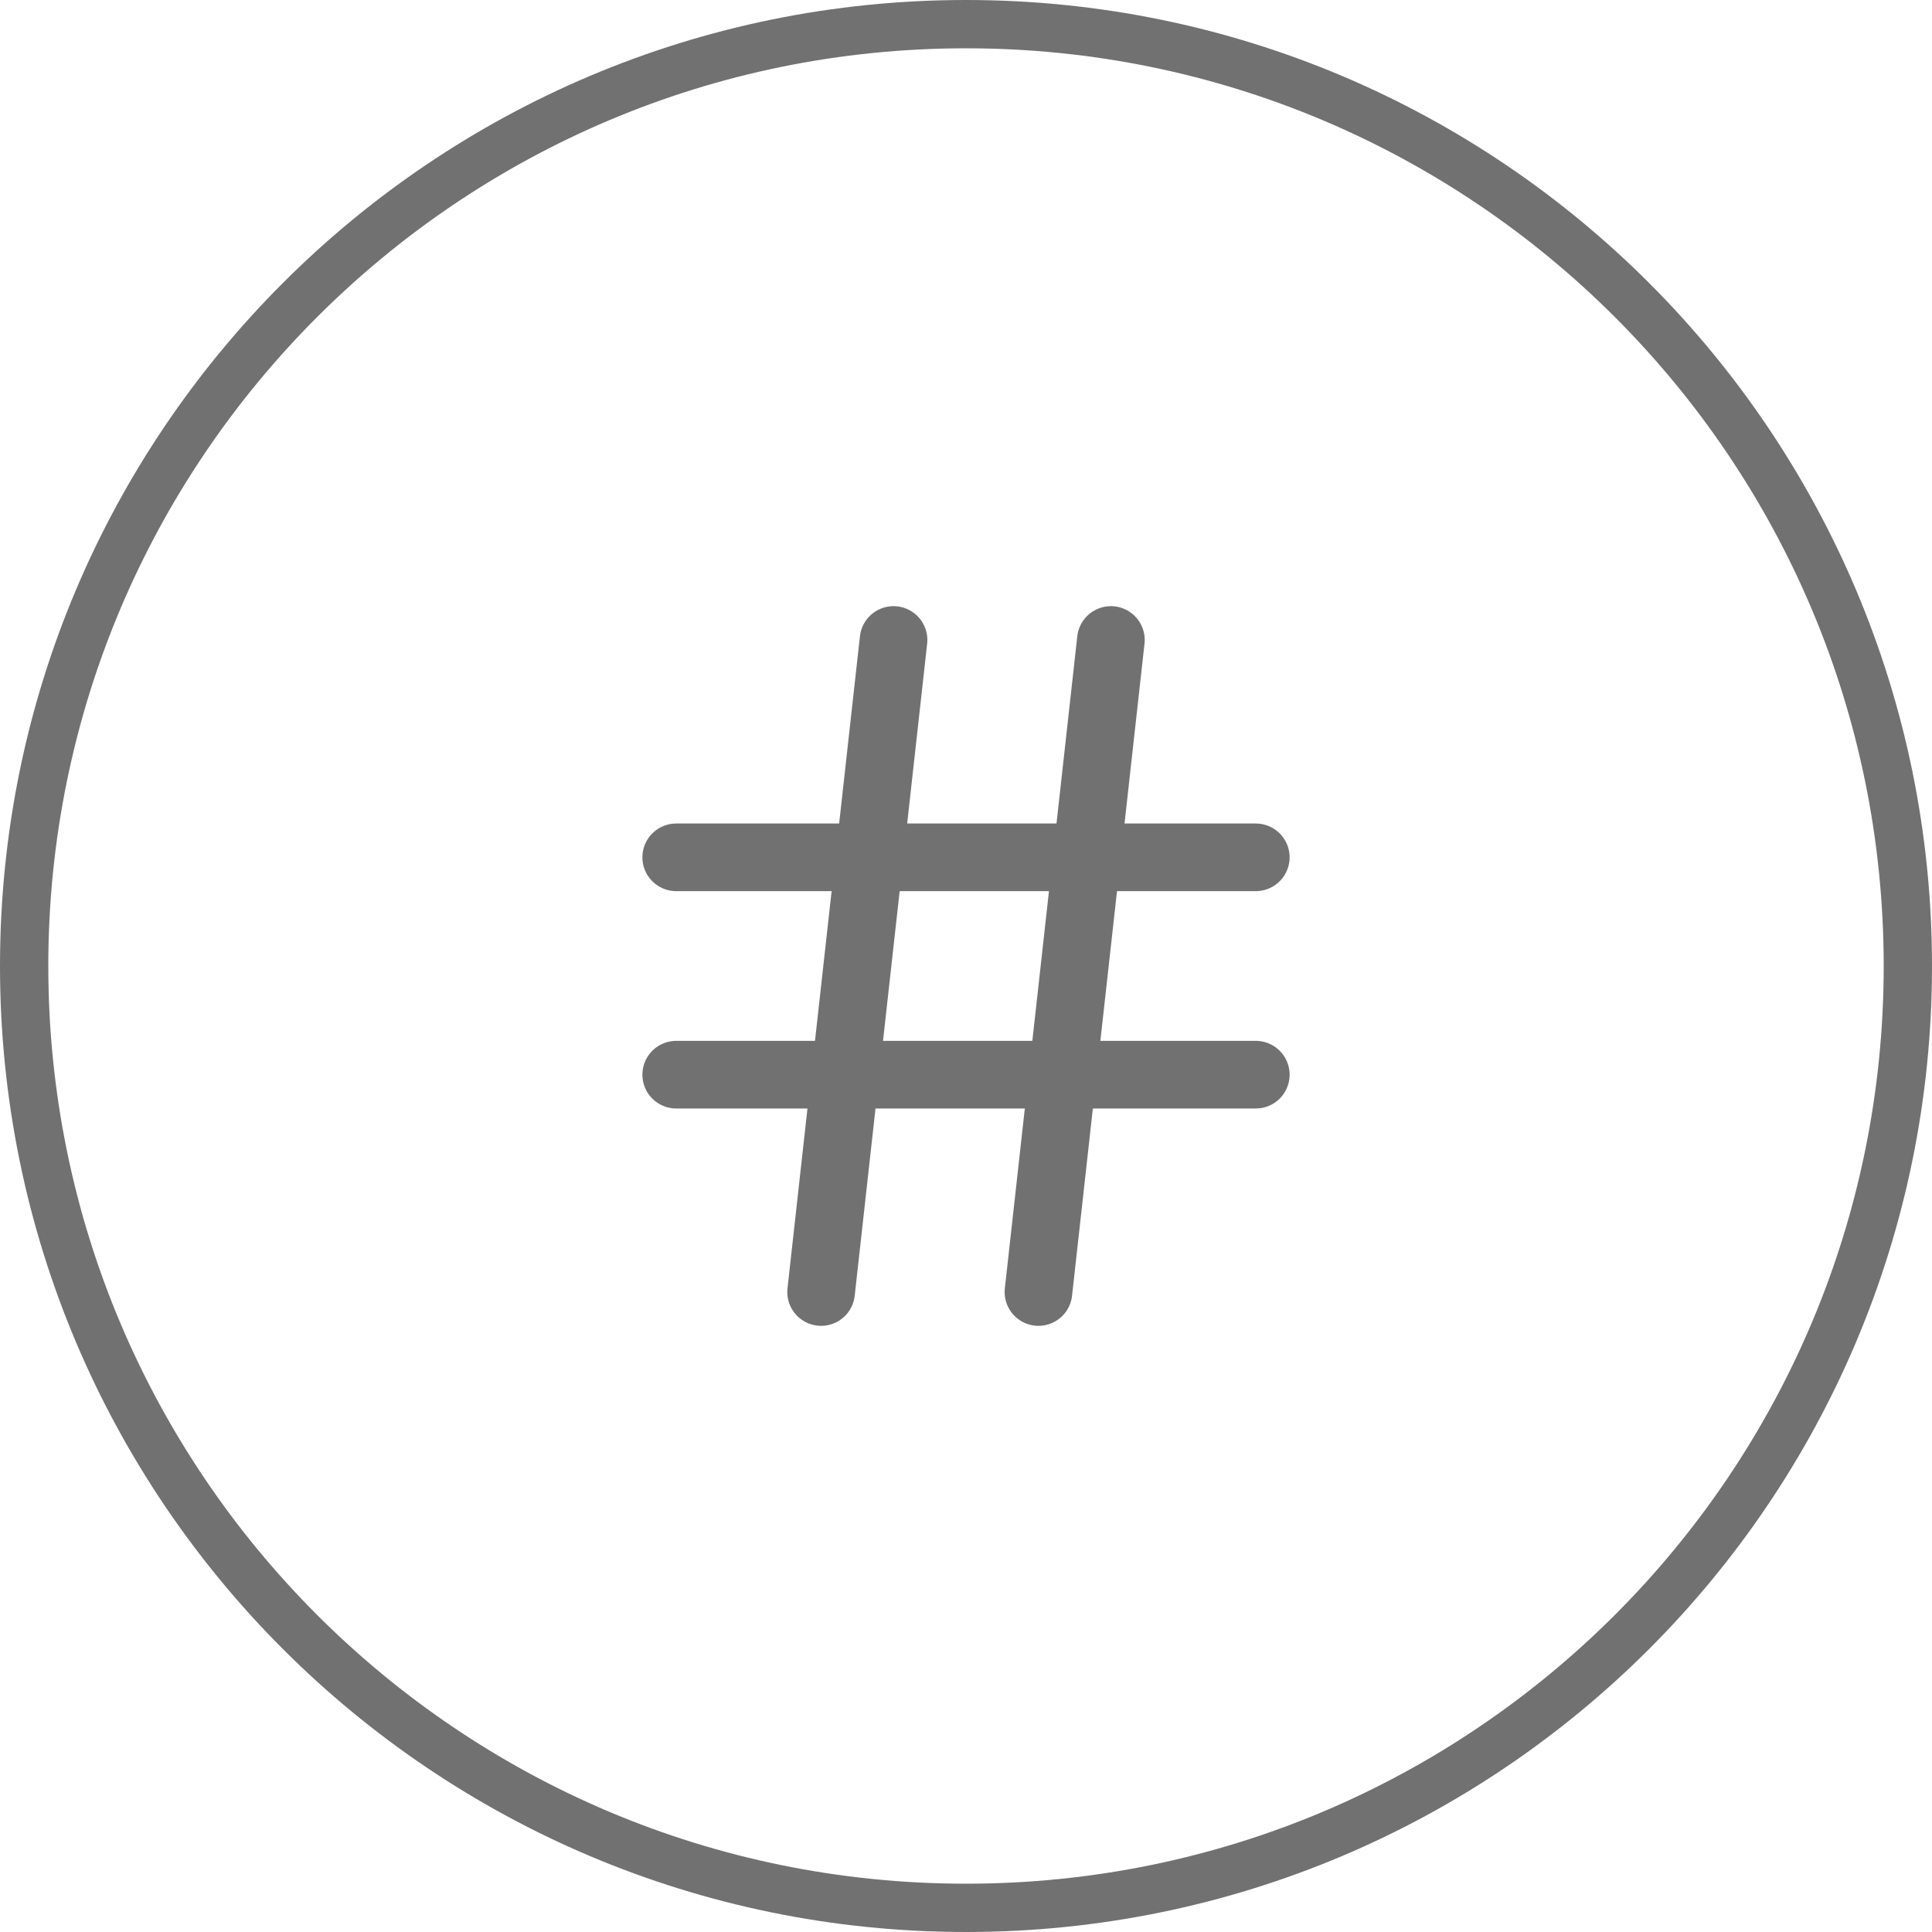
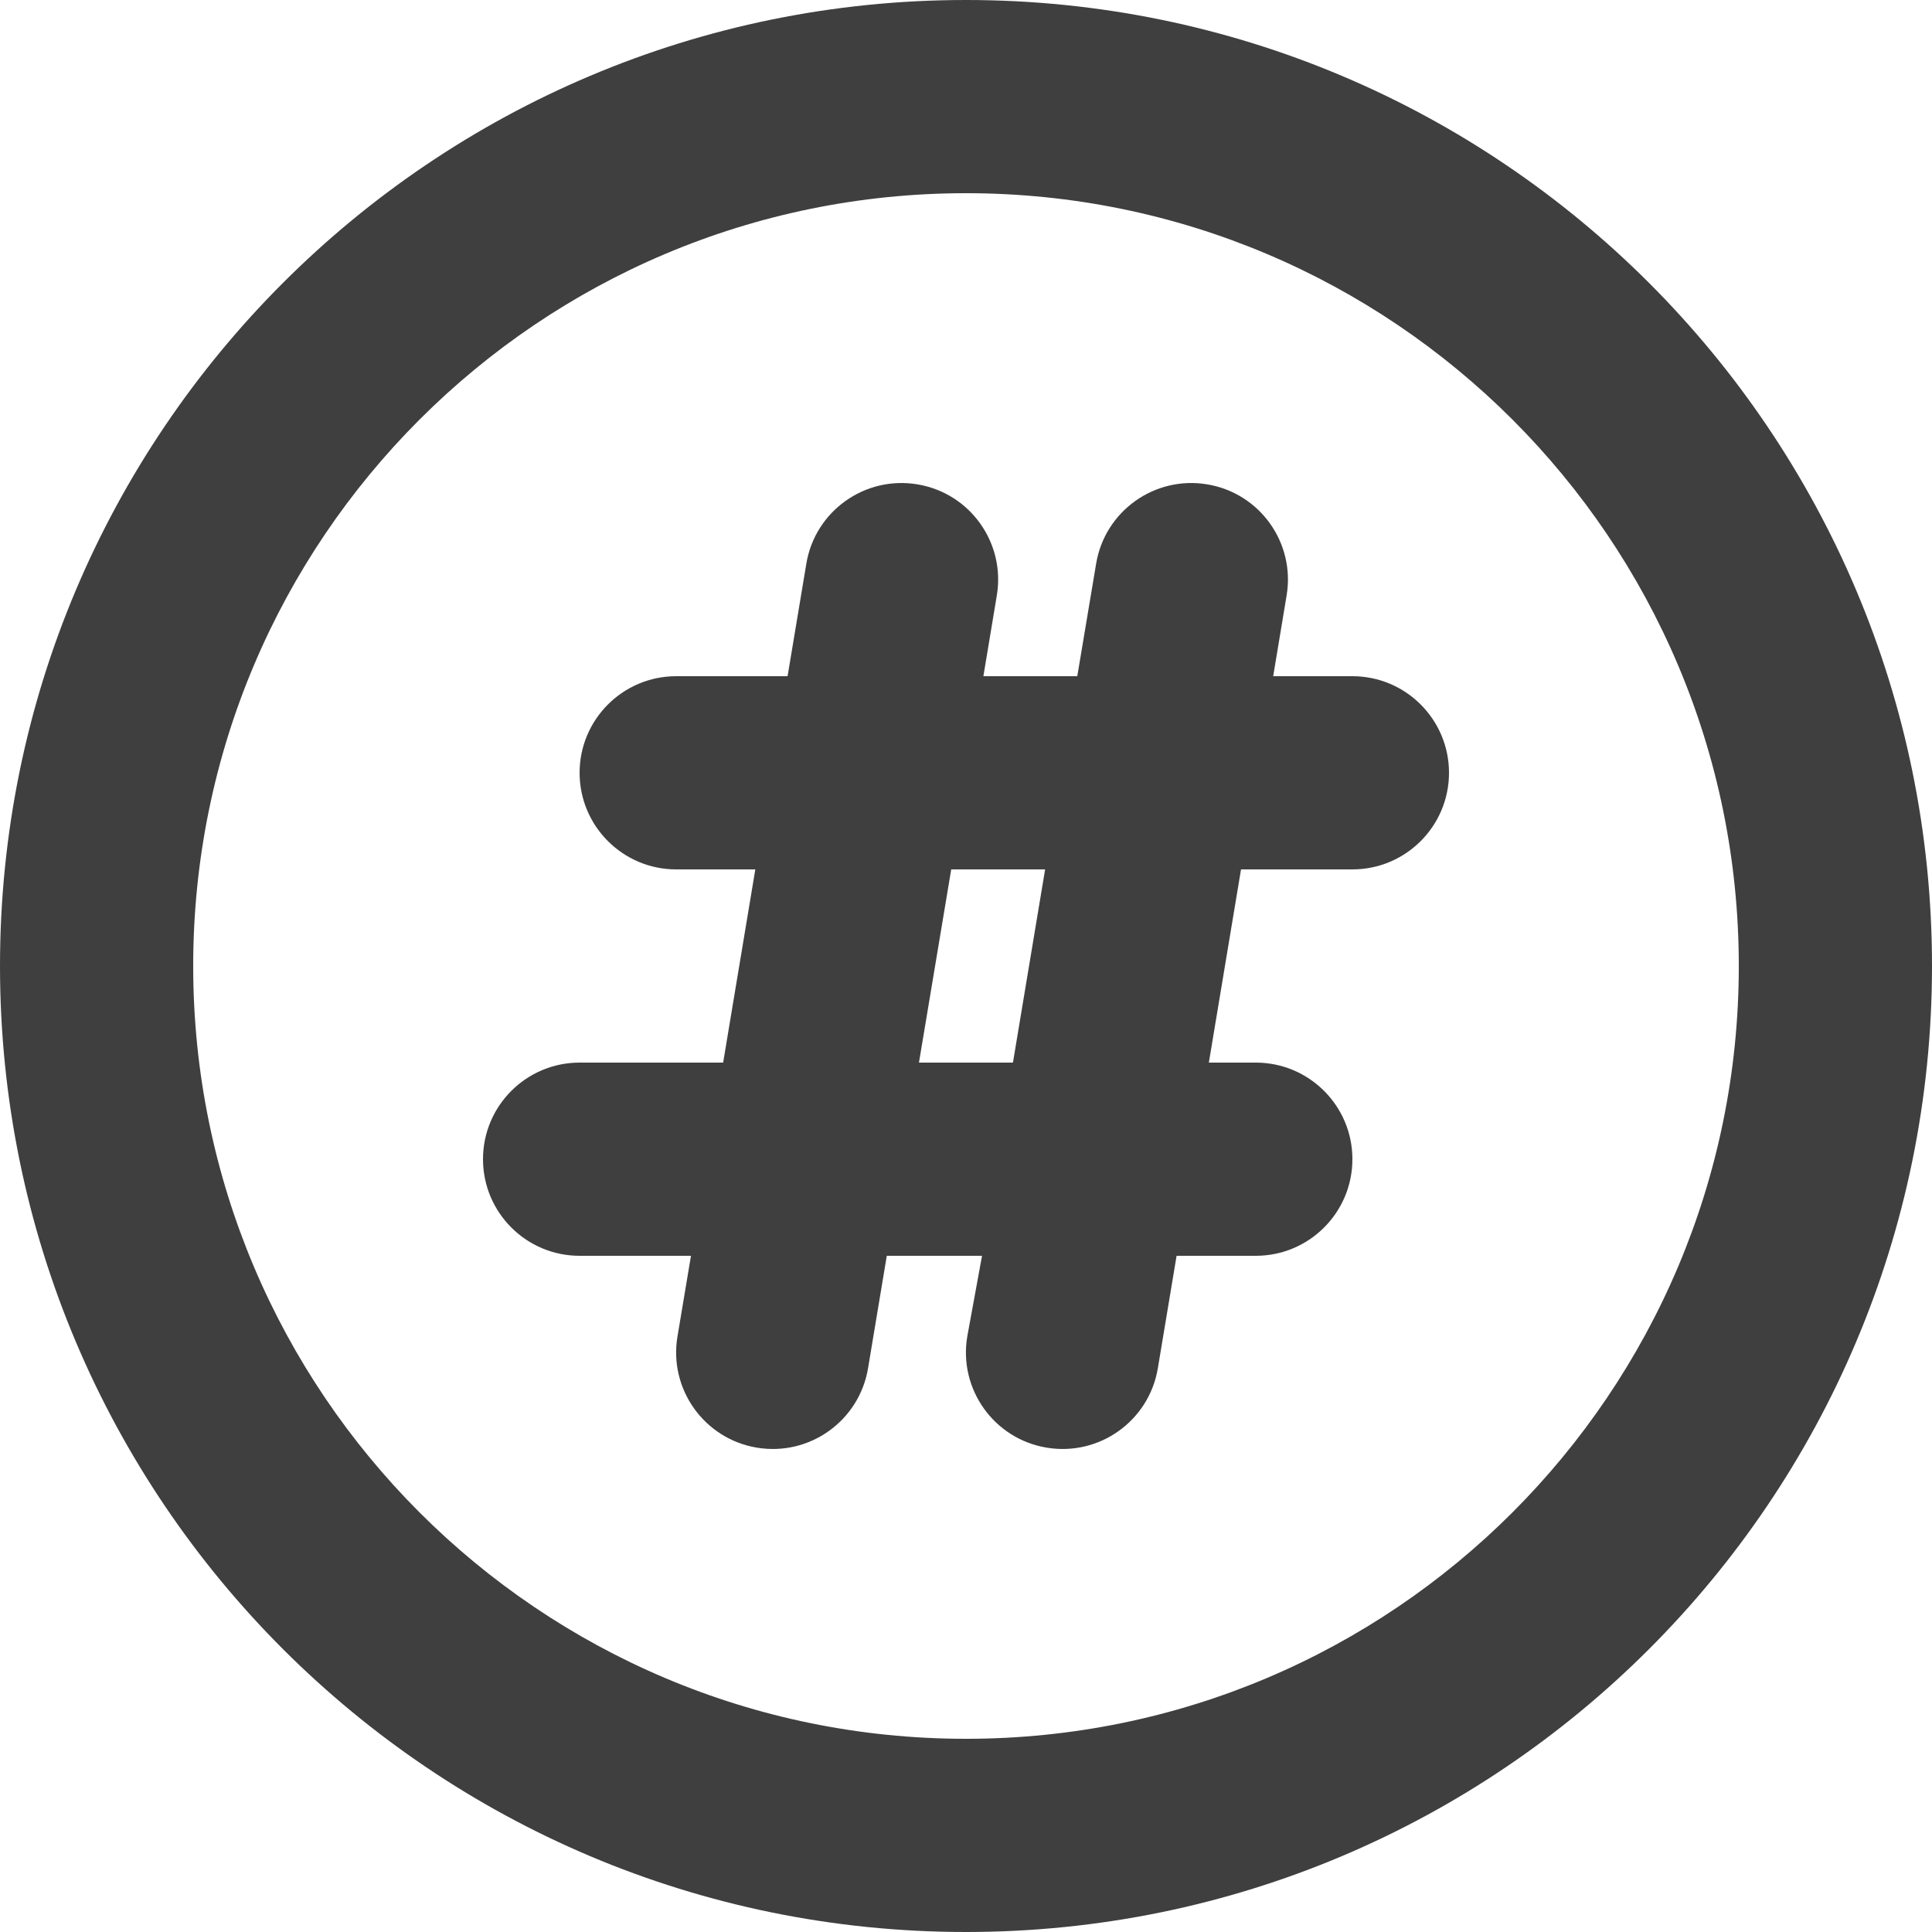
- <svg xmlns="http://www.w3.org/2000/svg" width="40" height="40" viewBox="0 0 40 40" fill="none">
-   <circle cx="20" cy="20" r="19.5" stroke="#717171" />
-   <path d="M14 22.25H26" stroke="#717171" stroke-width="1.4" stroke-linecap="round" stroke-linejoin="round" />
-   <path d="M14 17.75H26" stroke="#717171" stroke-width="1.4" stroke-linecap="round" stroke-linejoin="round" />
-   <path d="M23 13.25L21.5 26.75" stroke="#717171" stroke-width="1.4" stroke-linecap="round" stroke-linejoin="round" />
-   <path d="M18.5 13.25L17 26.75" stroke="#717171" stroke-width="1.4" stroke-linecap="round" stroke-linejoin="round" />
+ <svg xmlns="http://www.w3.org/2000/svg" width="20" height="20" viewBox="0 0 20 20" fill="none">
+   <path fill-rule="evenodd" clip-rule="evenodd" d="M10 2C5.582 2 2 5.582 2 10C2 14.418 5.582 18 10 18C14.418 18 18 14.418 18 10C18 5.582 14.418 2 10 2ZM0 10C0 4.477 4.477 0 10 0C15.523 0 20 4.477 20 10C20 15.523 15.523 20 10 20C4.477 20 0 15.523 0 10Z" fill="#3F3F3F" />
+   <path fill-rule="evenodd" clip-rule="evenodd" d="M10.319 6.164C10.41 5.62 10.042 5.104 9.497 5.014C8.953 4.923 8.437 5.291 8.347 5.836L8.153 7H7C6.448 7 6 7.448 6 8C6 8.552 6.448 9 7 9H7.819L7.486 11H6C5.448 11 5 11.448 5 12C5 12.552 5.448 13 6 13H7.153L7.013 13.836C6.922 14.38 7.291 14.896 7.835 14.986C8.38 15.077 8.895 14.709 8.986 14.164L9.18 13H10.166L10.013 13.836C9.922 14.38 10.29 14.896 10.835 14.986C11.38 15.077 11.895 14.709 11.986 14.164L12.18 13H13C13.552 13 14 12.552 14 12C14 11.448 13.552 11 13 11H12.514L12.847 9H14C14.552 9 15 8.552 15 8C15 7.448 14.552 7 14 7H13.18L13.319 6.164C13.41 5.62 13.042 5.104 12.497 5.014C11.953 4.923 11.437 5.291 11.347 5.836L11.152 7H10.18L10.319 6.164ZM9.847 9L9.513 11H10.486L10.819 9H9.847Z" fill="#3F3F3F" />
</svg>
